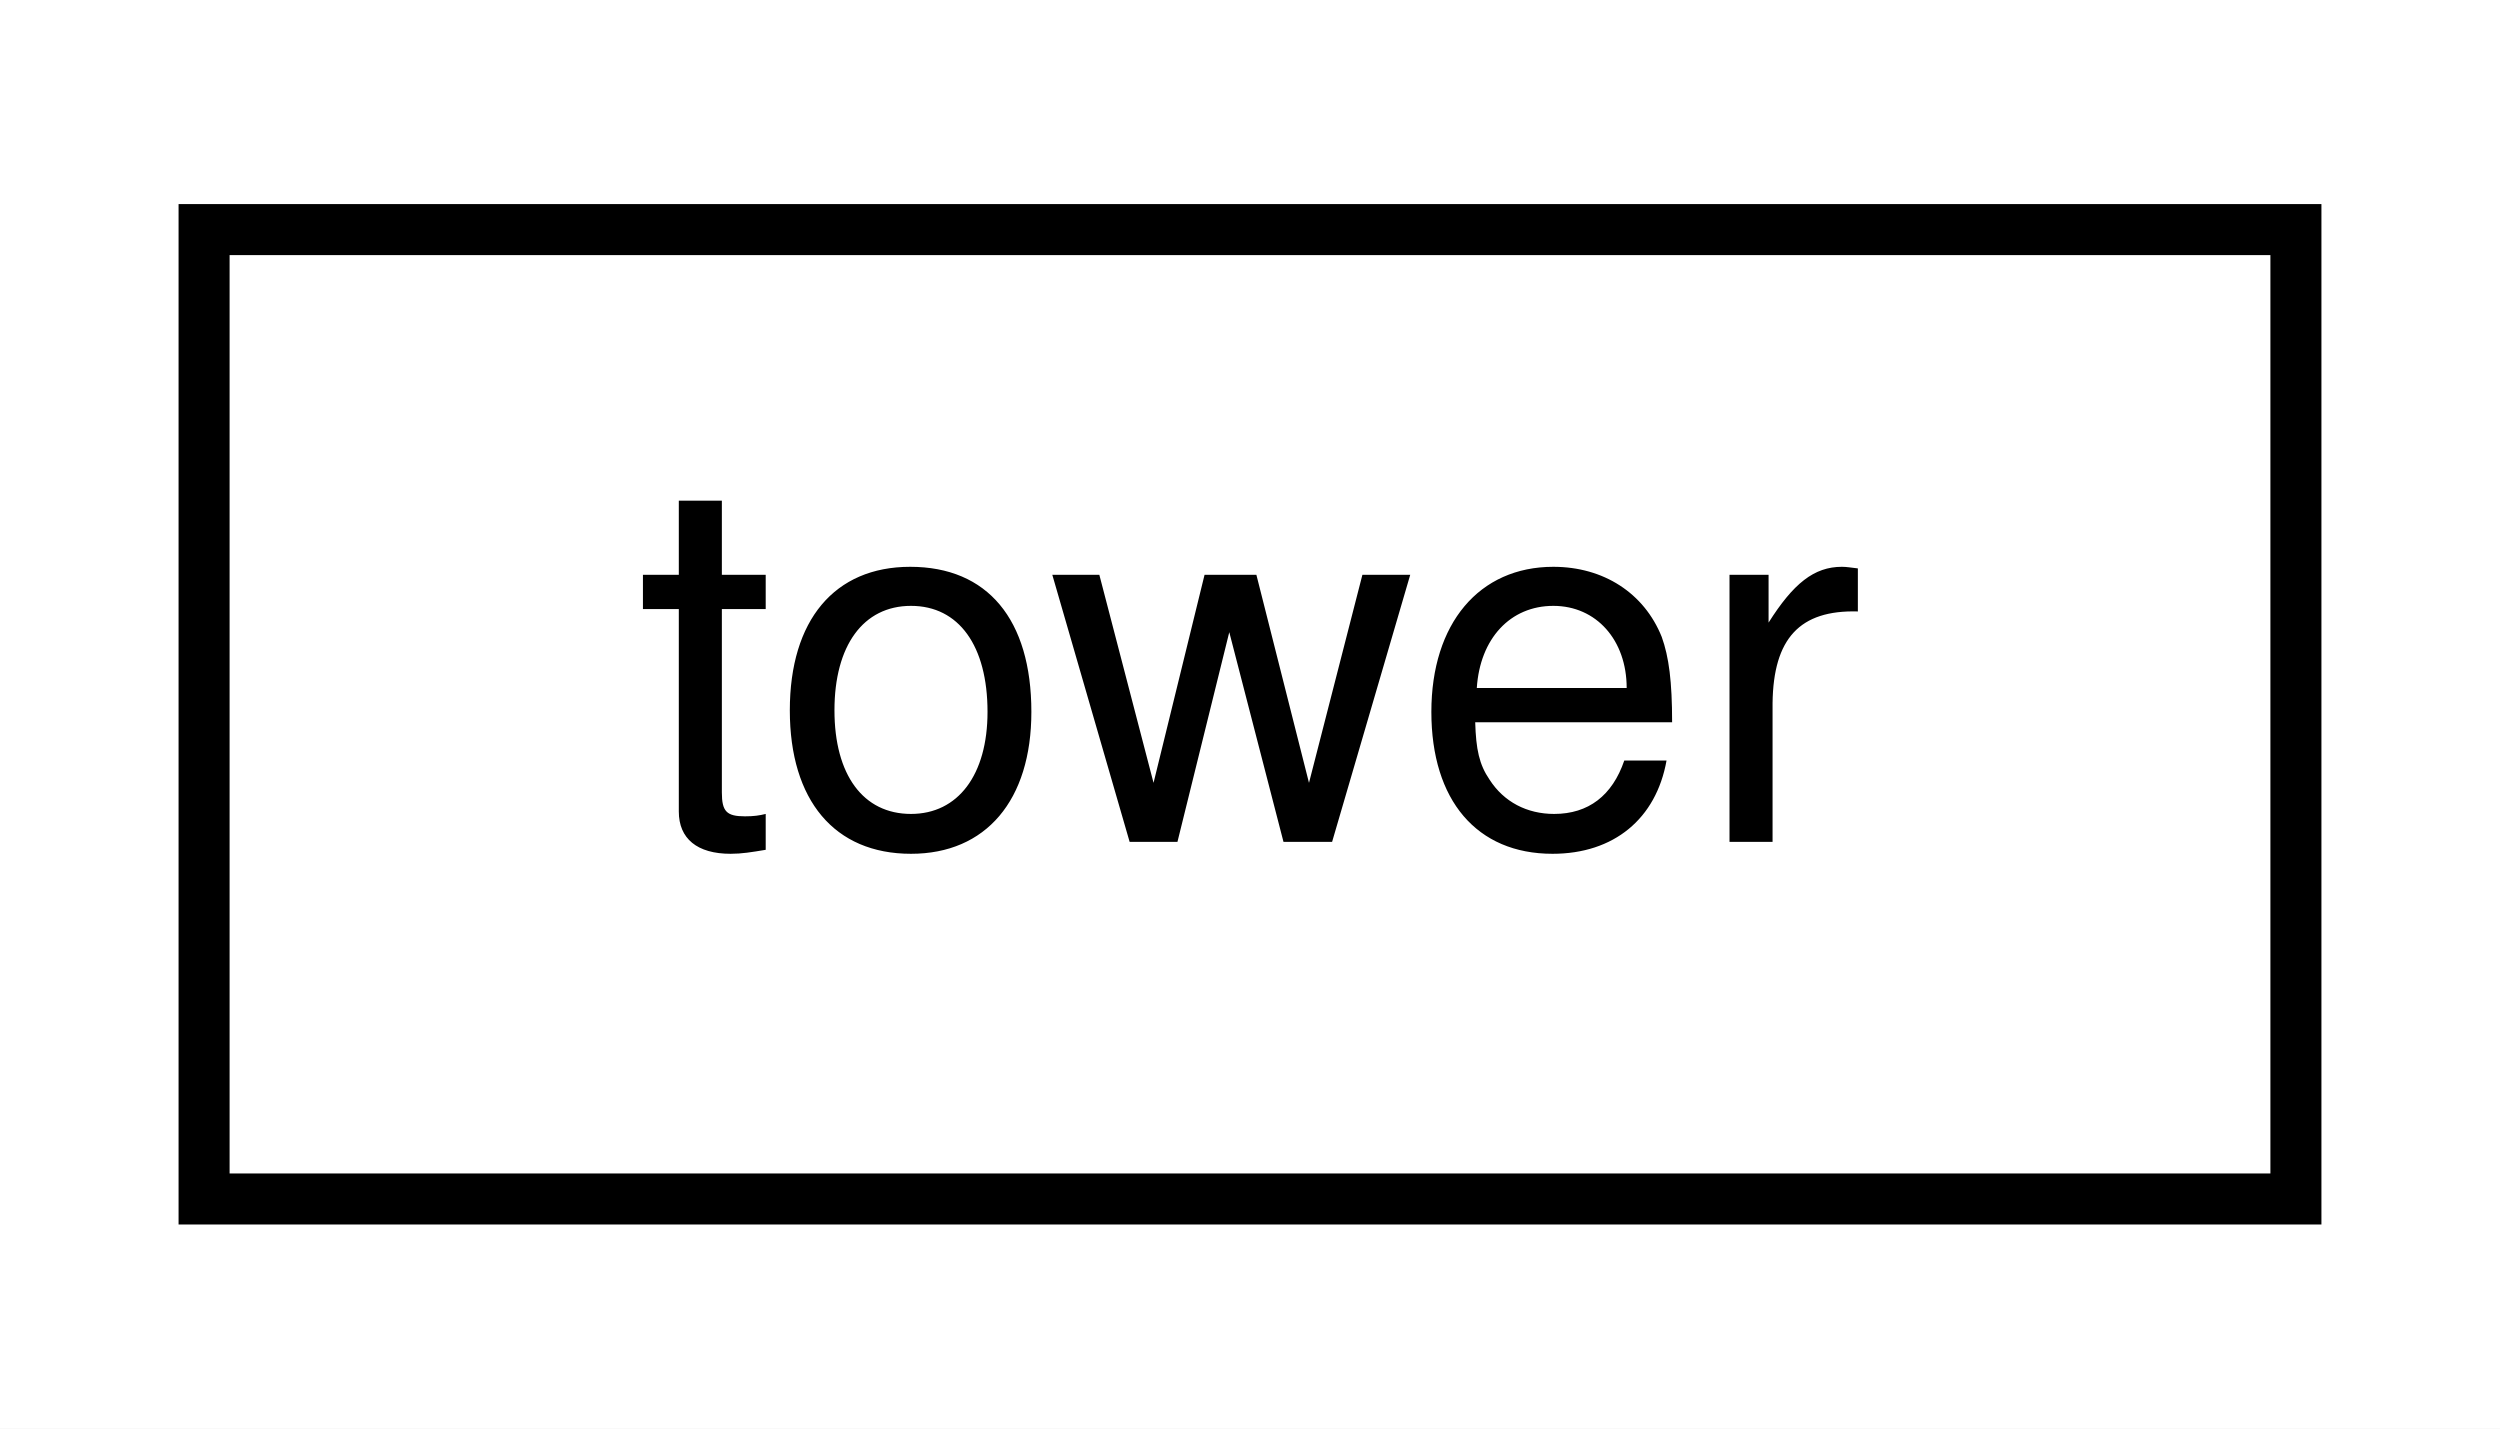
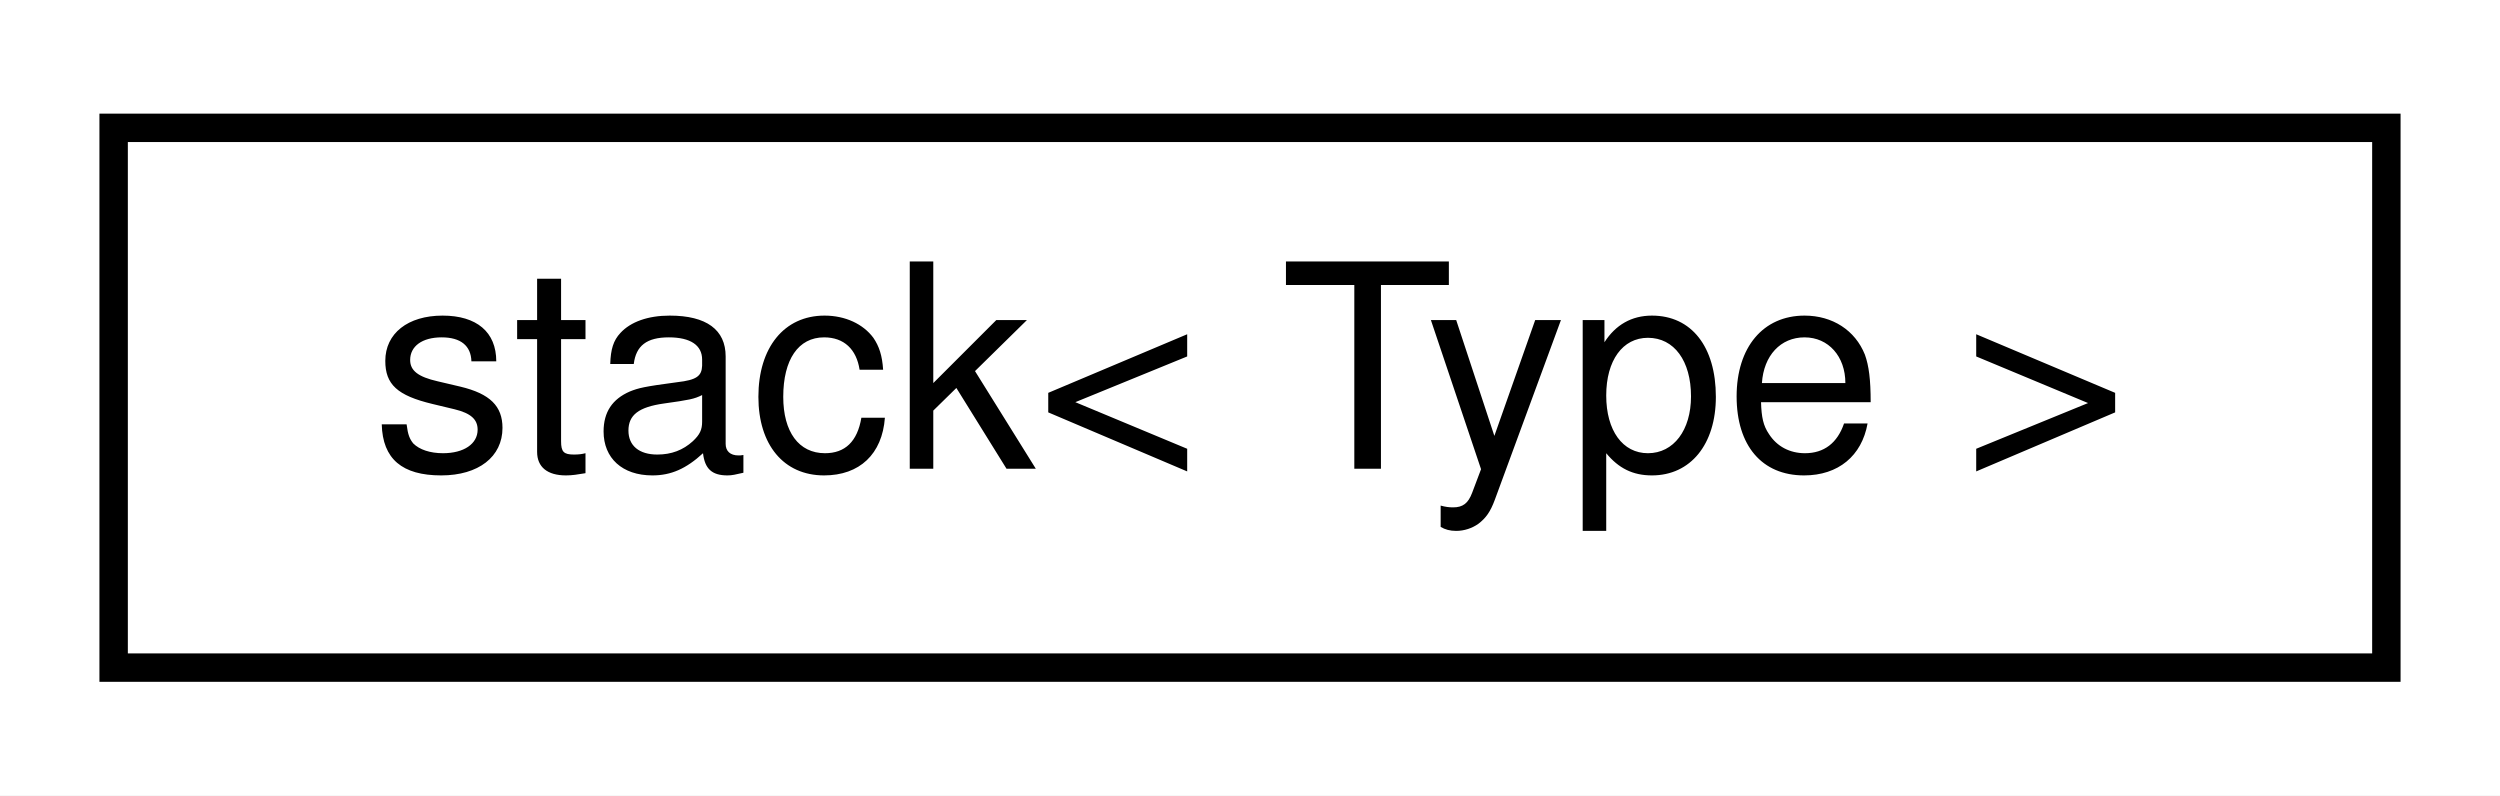
- <svg xmlns="http://www.w3.org/2000/svg" xmlns:xlink="http://www.w3.org/1999/xlink" width="49pt" height="28pt" viewBox="0.00 0.00 49.00 28.00">
+ <svg xmlns="http://www.w3.org/2000/svg" xmlns:xlink="http://www.w3.org/1999/xlink" width="88pt" height="28pt" viewBox="0.00 0.00 88.00 28.00">
  <g id="graph0" class="graph" transform="scale(1 1) rotate(0) translate(4 24)">
-     <polygon fill="white" stroke="transparent" points="-4,4 -4,-24 45,-24 45,4 -4,4" />
+     <polygon fill="white" stroke="transparent" points="-4,4 -4,-24 84,-24 84,4 -4,4" />
    <g id="node1" class="node">
      <g id="a_node1">
-         <a xlink:href="d2/d2c/structtower.html" target="_top" xlink:title=" ">
-           <polygon fill="white" stroke="black" points="0,-0.5 0,-19.5 41,-19.5 41,-0.5 0,-0.5" />
-           <text text-anchor="middle" x="20.5" y="-7.5" font-family="Helvetica,sans-Serif" font-size="10.00">tower</text>
+         <a xlink:href="d1/dc2/classstack.html" target="_top" xlink:title=" ">
+           <polygon fill="white" stroke="black" points="0,-0.5 0,-19.5 80,-19.5 80,-0.5 0,-0.5" />
+           <text text-anchor="middle" x="40" y="-7.5" font-family="Helvetica,sans-Serif" font-size="10.00">stack&lt; Type &gt;</text>
        </a>
      </g>
    </g>
  </g>
</svg>
